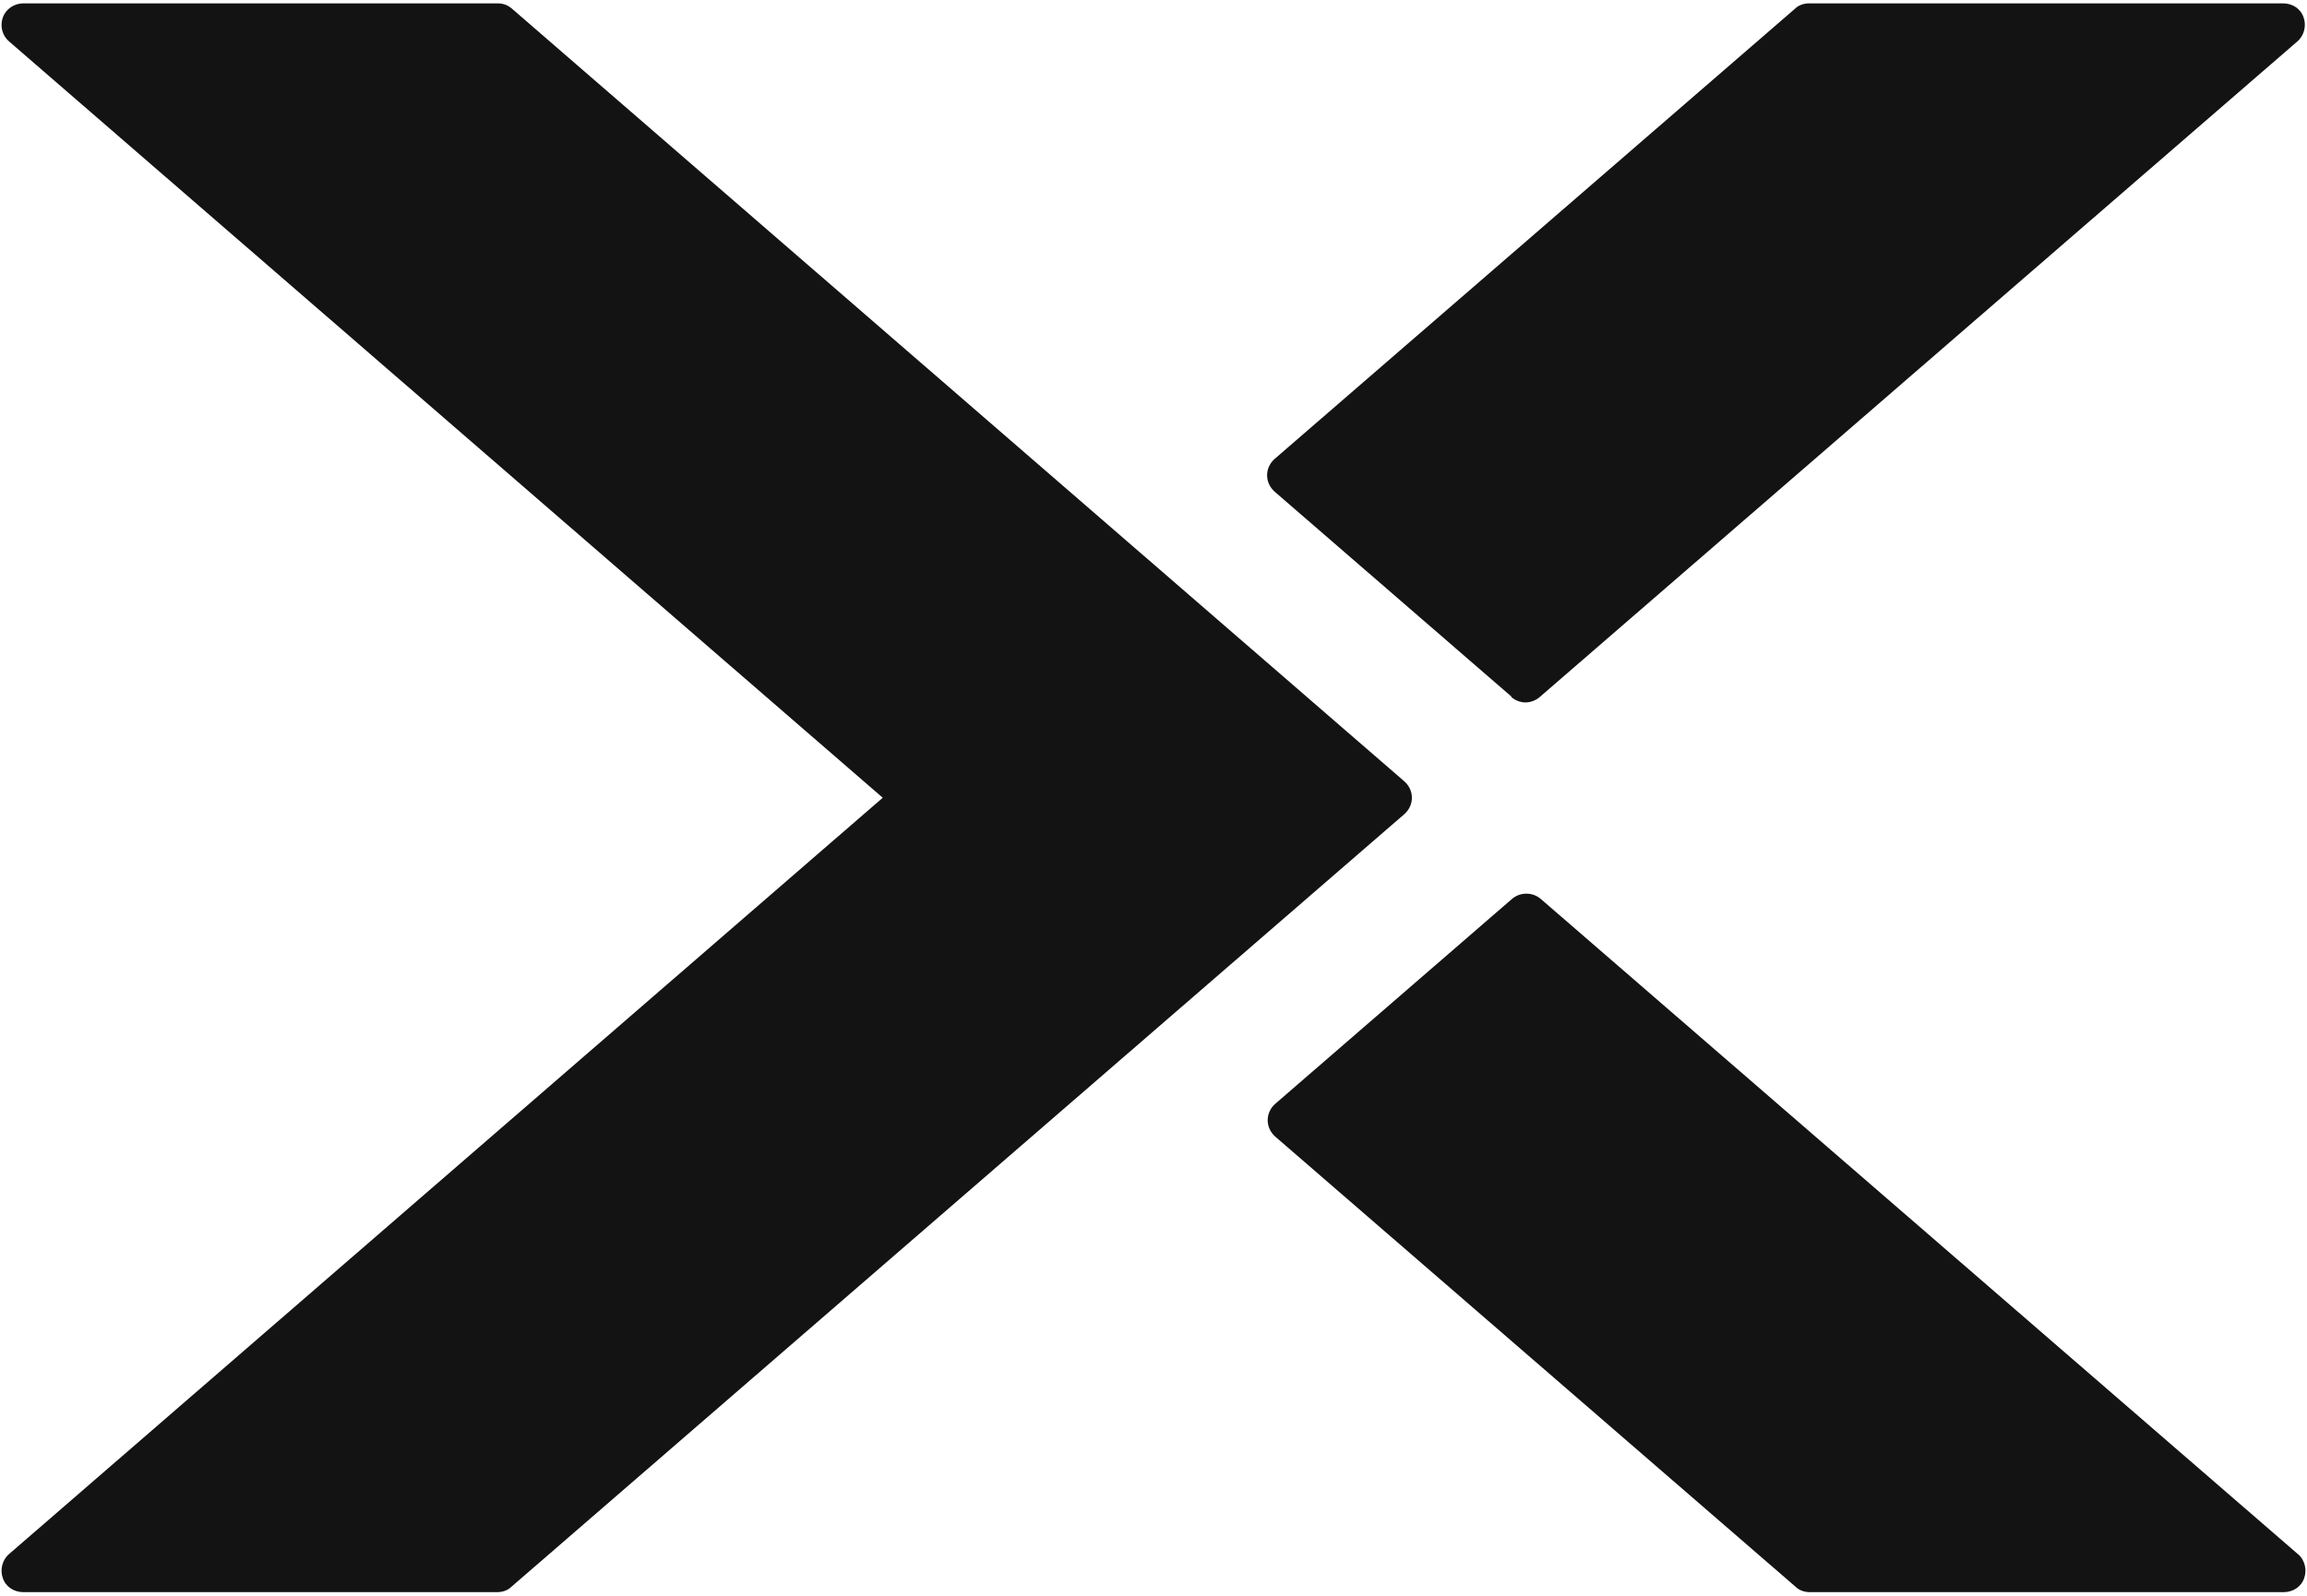
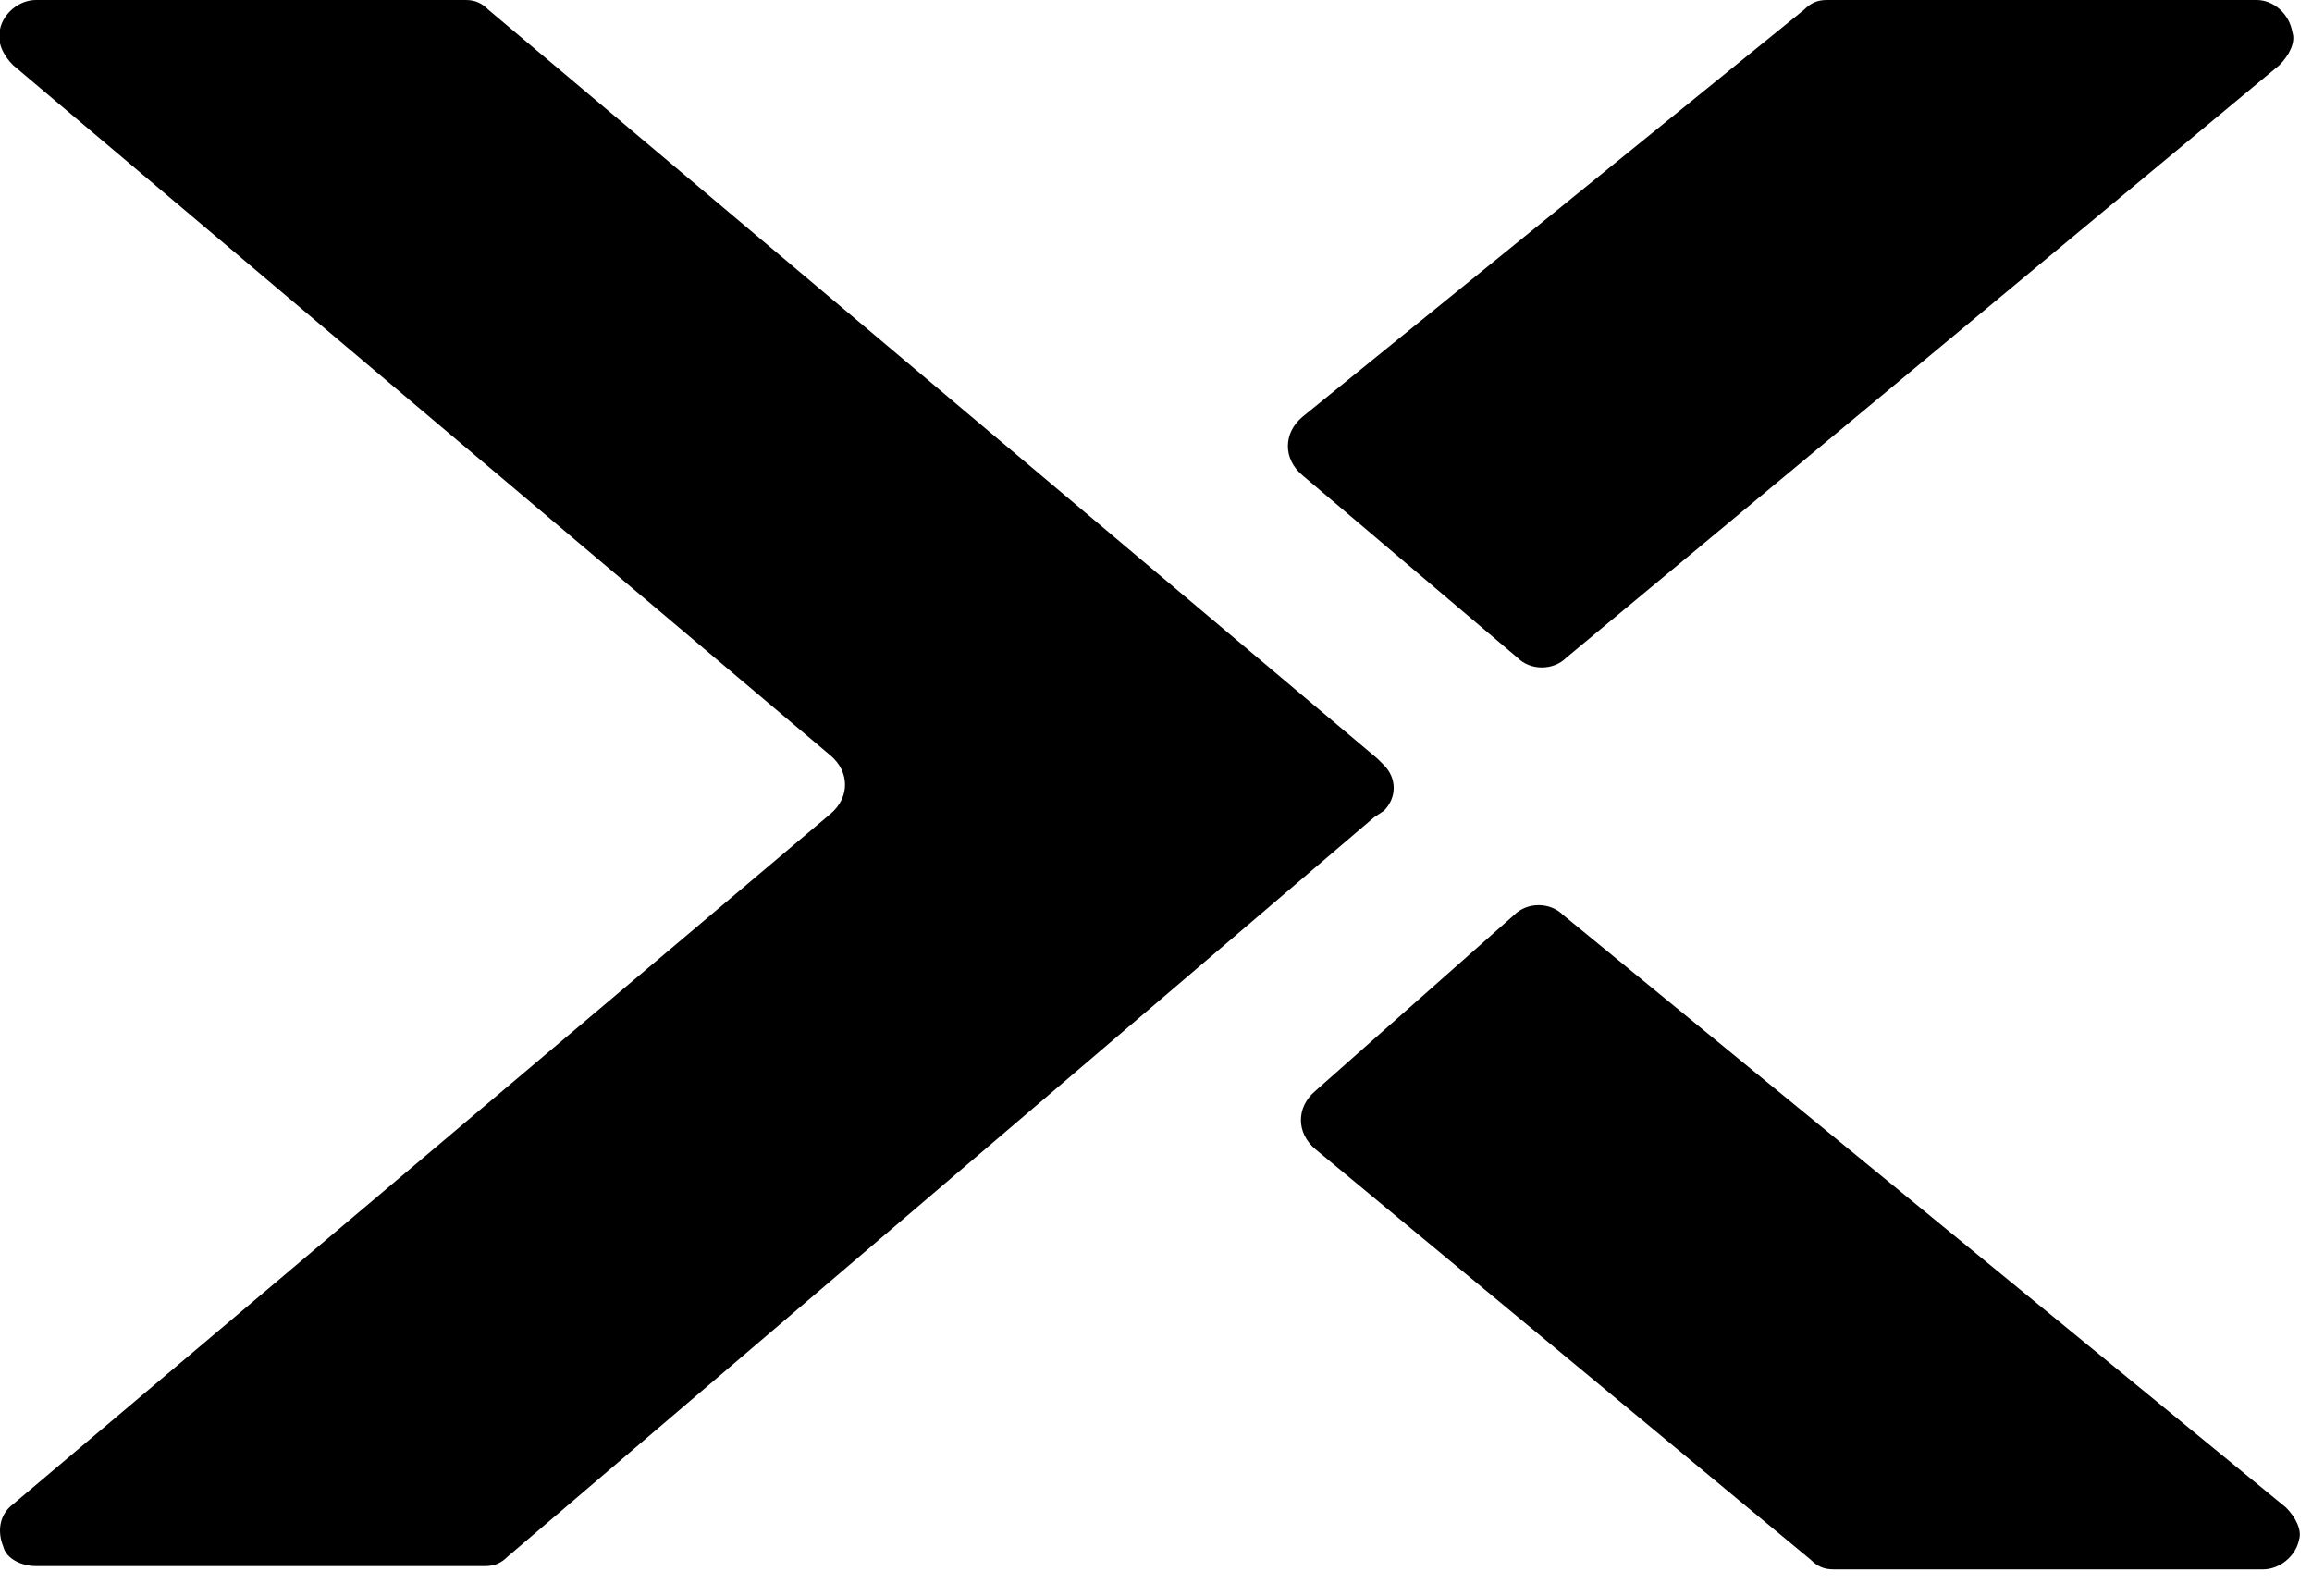
- <svg xmlns="http://www.w3.org/2000/svg" width="292" height="202" viewBox="0 0 292 202" fill="none">
-   <path d="M290.828 196.732C291.722 197.477 292.02 198.744 291.647 199.787C291.275 200.904 290.232 201.575 289.04 201.575H229.067C228.397 201.575 227.726 201.351 227.279 200.904L161.421 143.912C160.825 143.39 160.453 142.645 160.453 141.826C160.453 141.006 160.825 140.261 161.421 139.74L191.37 113.814C192.413 112.92 193.978 112.92 195.021 113.814L290.902 196.807L290.828 196.732ZM191.296 88.26C191.817 88.707 192.488 88.931 193.084 88.931C193.68 88.931 194.35 88.707 194.872 88.26L290.753 5.267C291.647 4.522 291.945 3.256 291.573 2.213C291.2 1.095 290.157 0.425 288.965 0.425H228.993C228.322 0.425 227.652 0.648 227.205 1.095L161.347 58.088C160.751 58.609 160.378 59.355 160.378 60.174C160.378 60.993 160.751 61.739 161.347 62.26L191.296 88.186V88.26ZM178.705 101C178.705 100.18 178.333 99.436 177.737 98.914L64.795 1.095C64.273 0.648 63.677 0.425 63.007 0.425H2.96C1.768 0.425 0.725 1.17 0.352 2.213C-0.02 3.33 0.278 4.522 1.172 5.267L111.73 101L1.172 196.732C0.278 197.477 -0.02 198.744 0.352 199.787C0.725 200.904 1.768 201.575 2.96 201.575H62.932C63.603 201.575 64.273 201.351 64.72 200.904L177.737 103.086C178.333 102.564 178.705 101.819 178.705 101Z" fill="#131313" />
+ <svg xmlns="http://www.w3.org/2000/svg" width="100%" height="100%" viewBox="0 0 71 49" version="1.1" xml:space="preserve" style="fill-rule:evenodd;clip-rule:evenodd;stroke-linejoin:round;stroke-miterlimit:2;">
+   <g>
+     <path id="Fill-1" d="M15.6,47.8C15.4,48 15.2,48.1 14.9,48.1L1.1,48.1C0.7,48.1 0.2,47.9 0.1,47.5C-0.1,47 0,46.5 0.4,46.2L25.5,25C26.1,24.5 26.1,23.7 25.5,23.2L0.4,2C0.1,1.7 -0.1,1.3 0,0.9C0.1,0.4 0.6,0 1.1,0L14.3,0C14.6,0 14.8,0.1 15,0.3L42.3,23.3L42.5,23.5C42.9,23.9 42.9,24.5 42.5,24.9L42.2,25.1L15.6,47.8" style="fill-rule:nonzero;" />
+     <path id="Fill-8" d="M46.6,20.2C47,20.6 47.7,20.6 48.1,20.2L70,2C70.3,1.7 70.5,1.3 70.4,1C70.3,0.4 69.8,0 69.3,0L56.1,0C55.8,0 55.6,0.1 55.4,0.3L40,12.8C39.4,13.3 39.4,14.1 40,14.6L46.6,20.2" style="fill-rule:nonzero;" />
+     <path id="Fill-9" d="M46.5,28.1C46.9,27.7 47.6,27.7 48,28.1L70.2,46.3C70.5,46.6 70.7,47 70.6,47.3C70.5,47.8 70,48.2 69.5,48.2L56.3,48.2C56,48.2 55.8,48.1 55.6,47.9L40.4,35.3C39.8,34.8 39.8,34 40.4,33.5L46.5,28.1" style="fill-rule:nonzero;" />
+   </g>
</svg>
